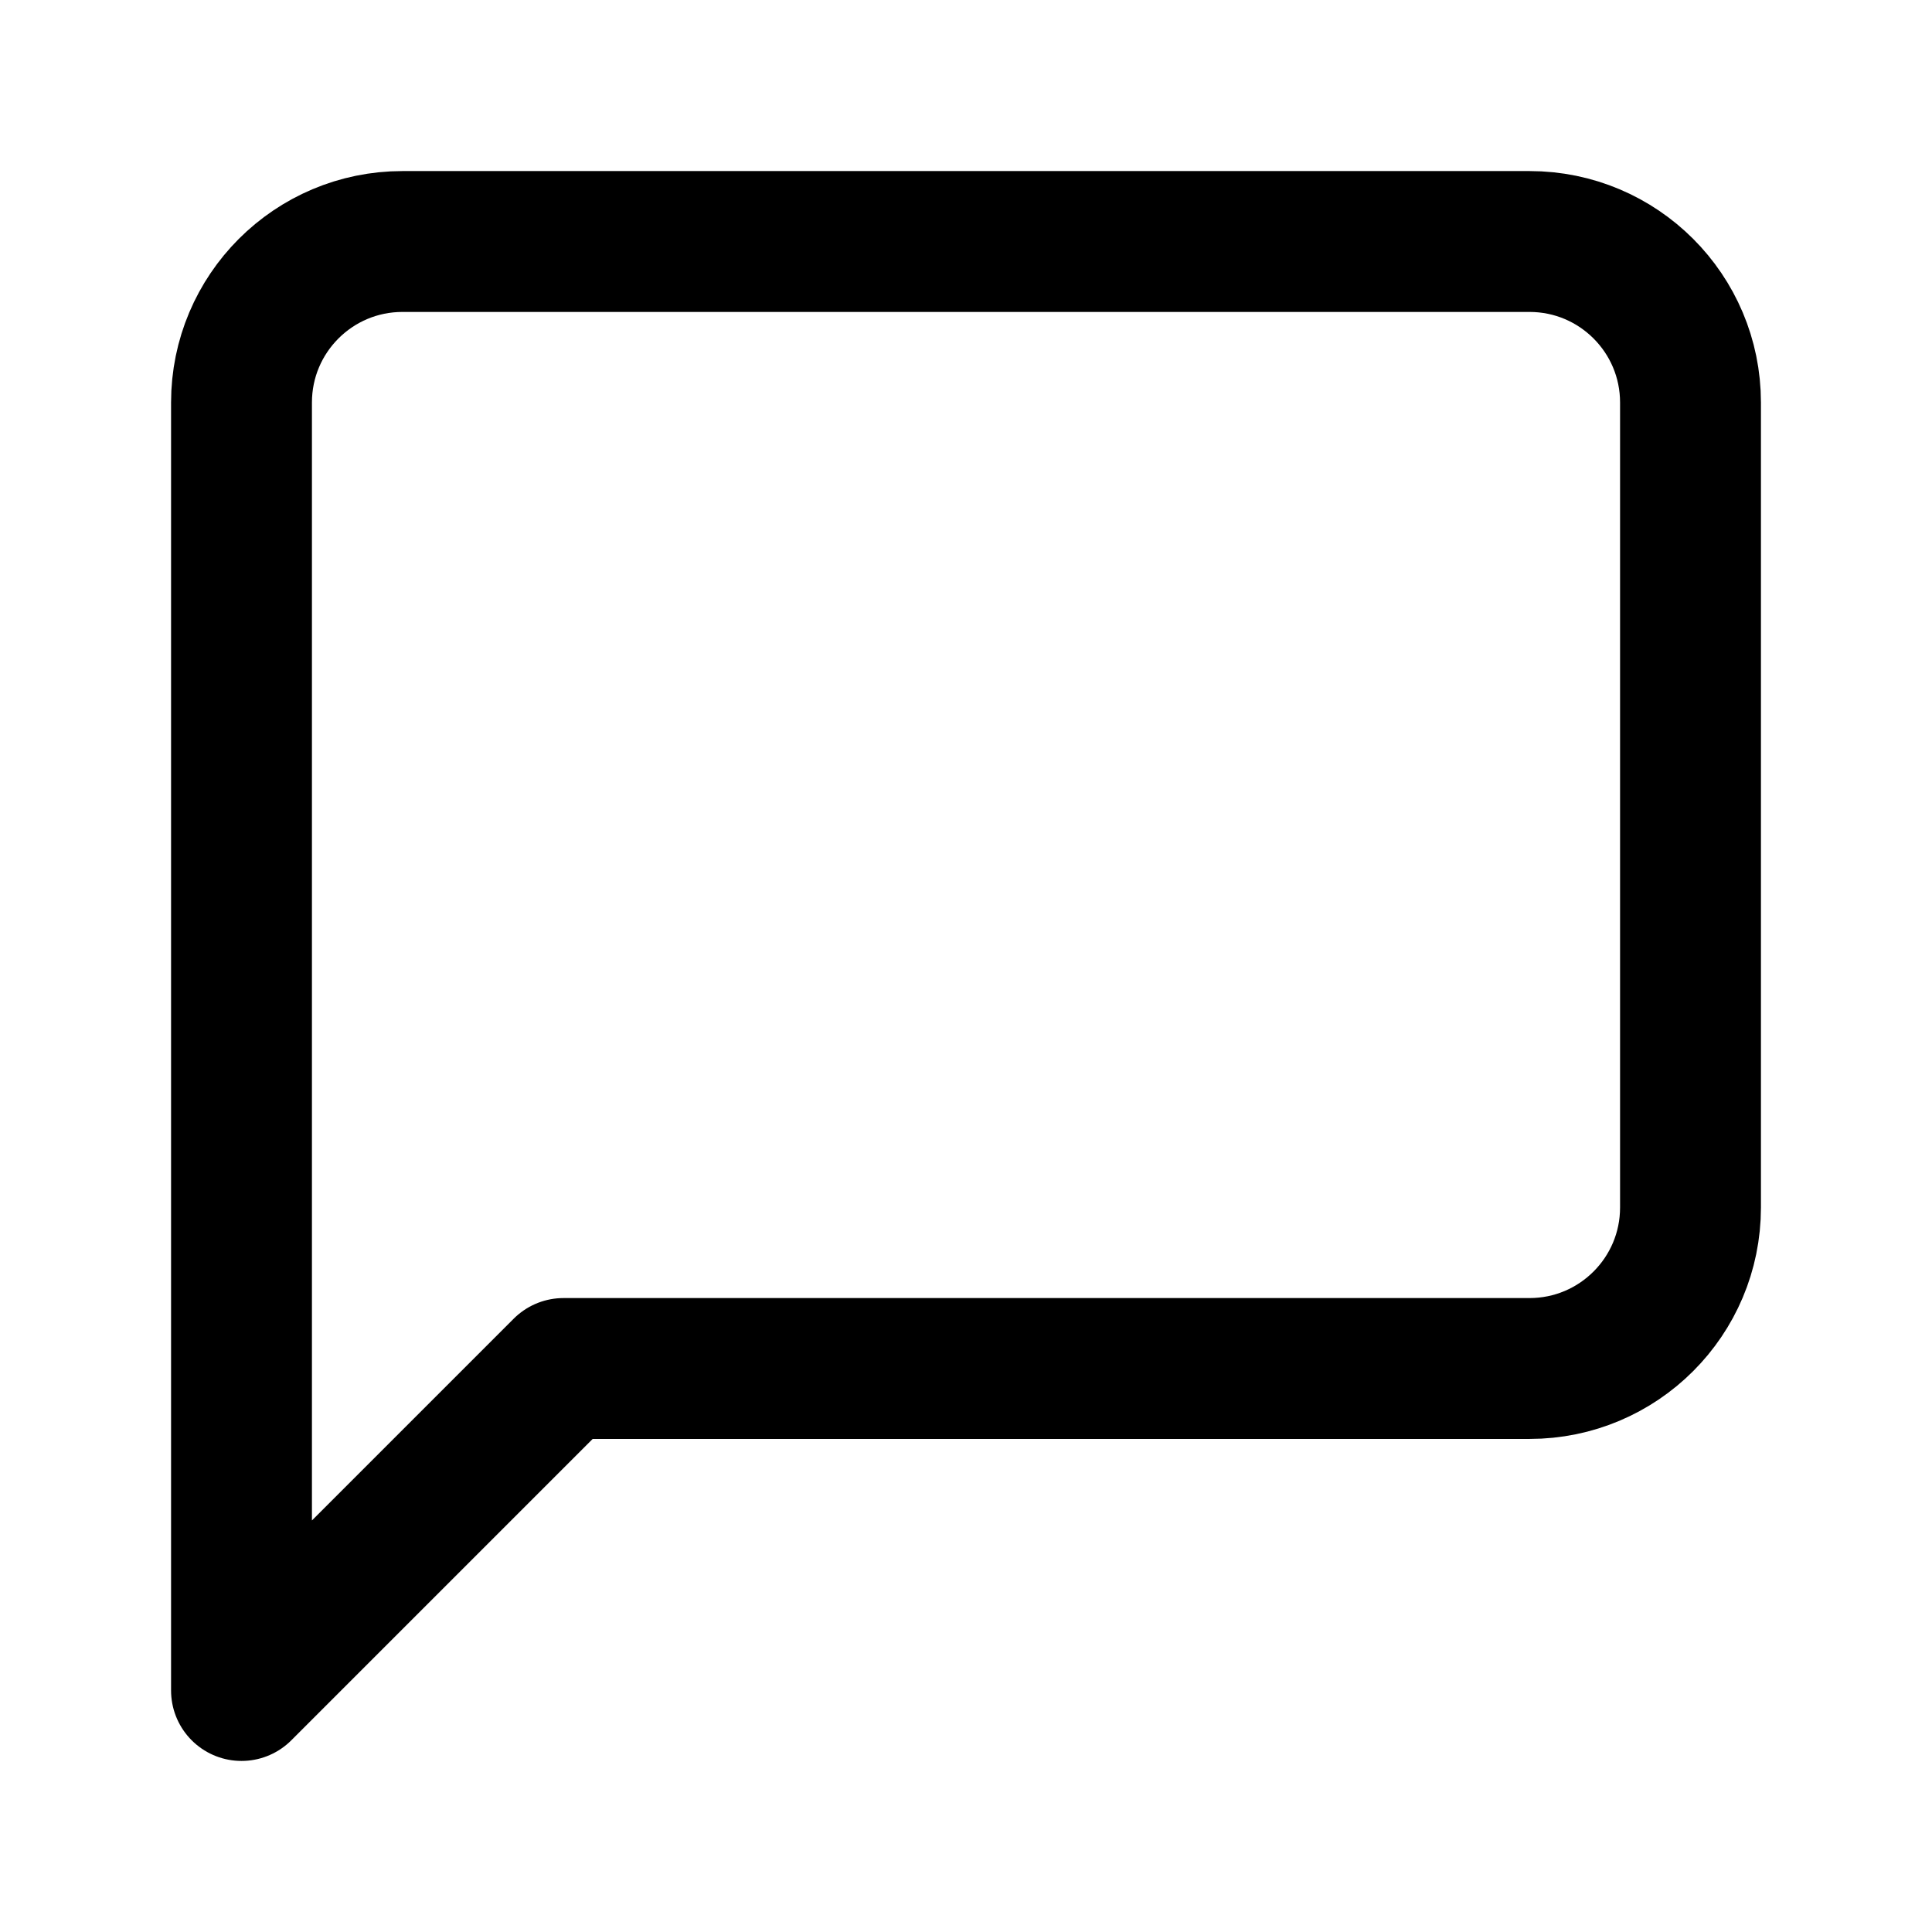
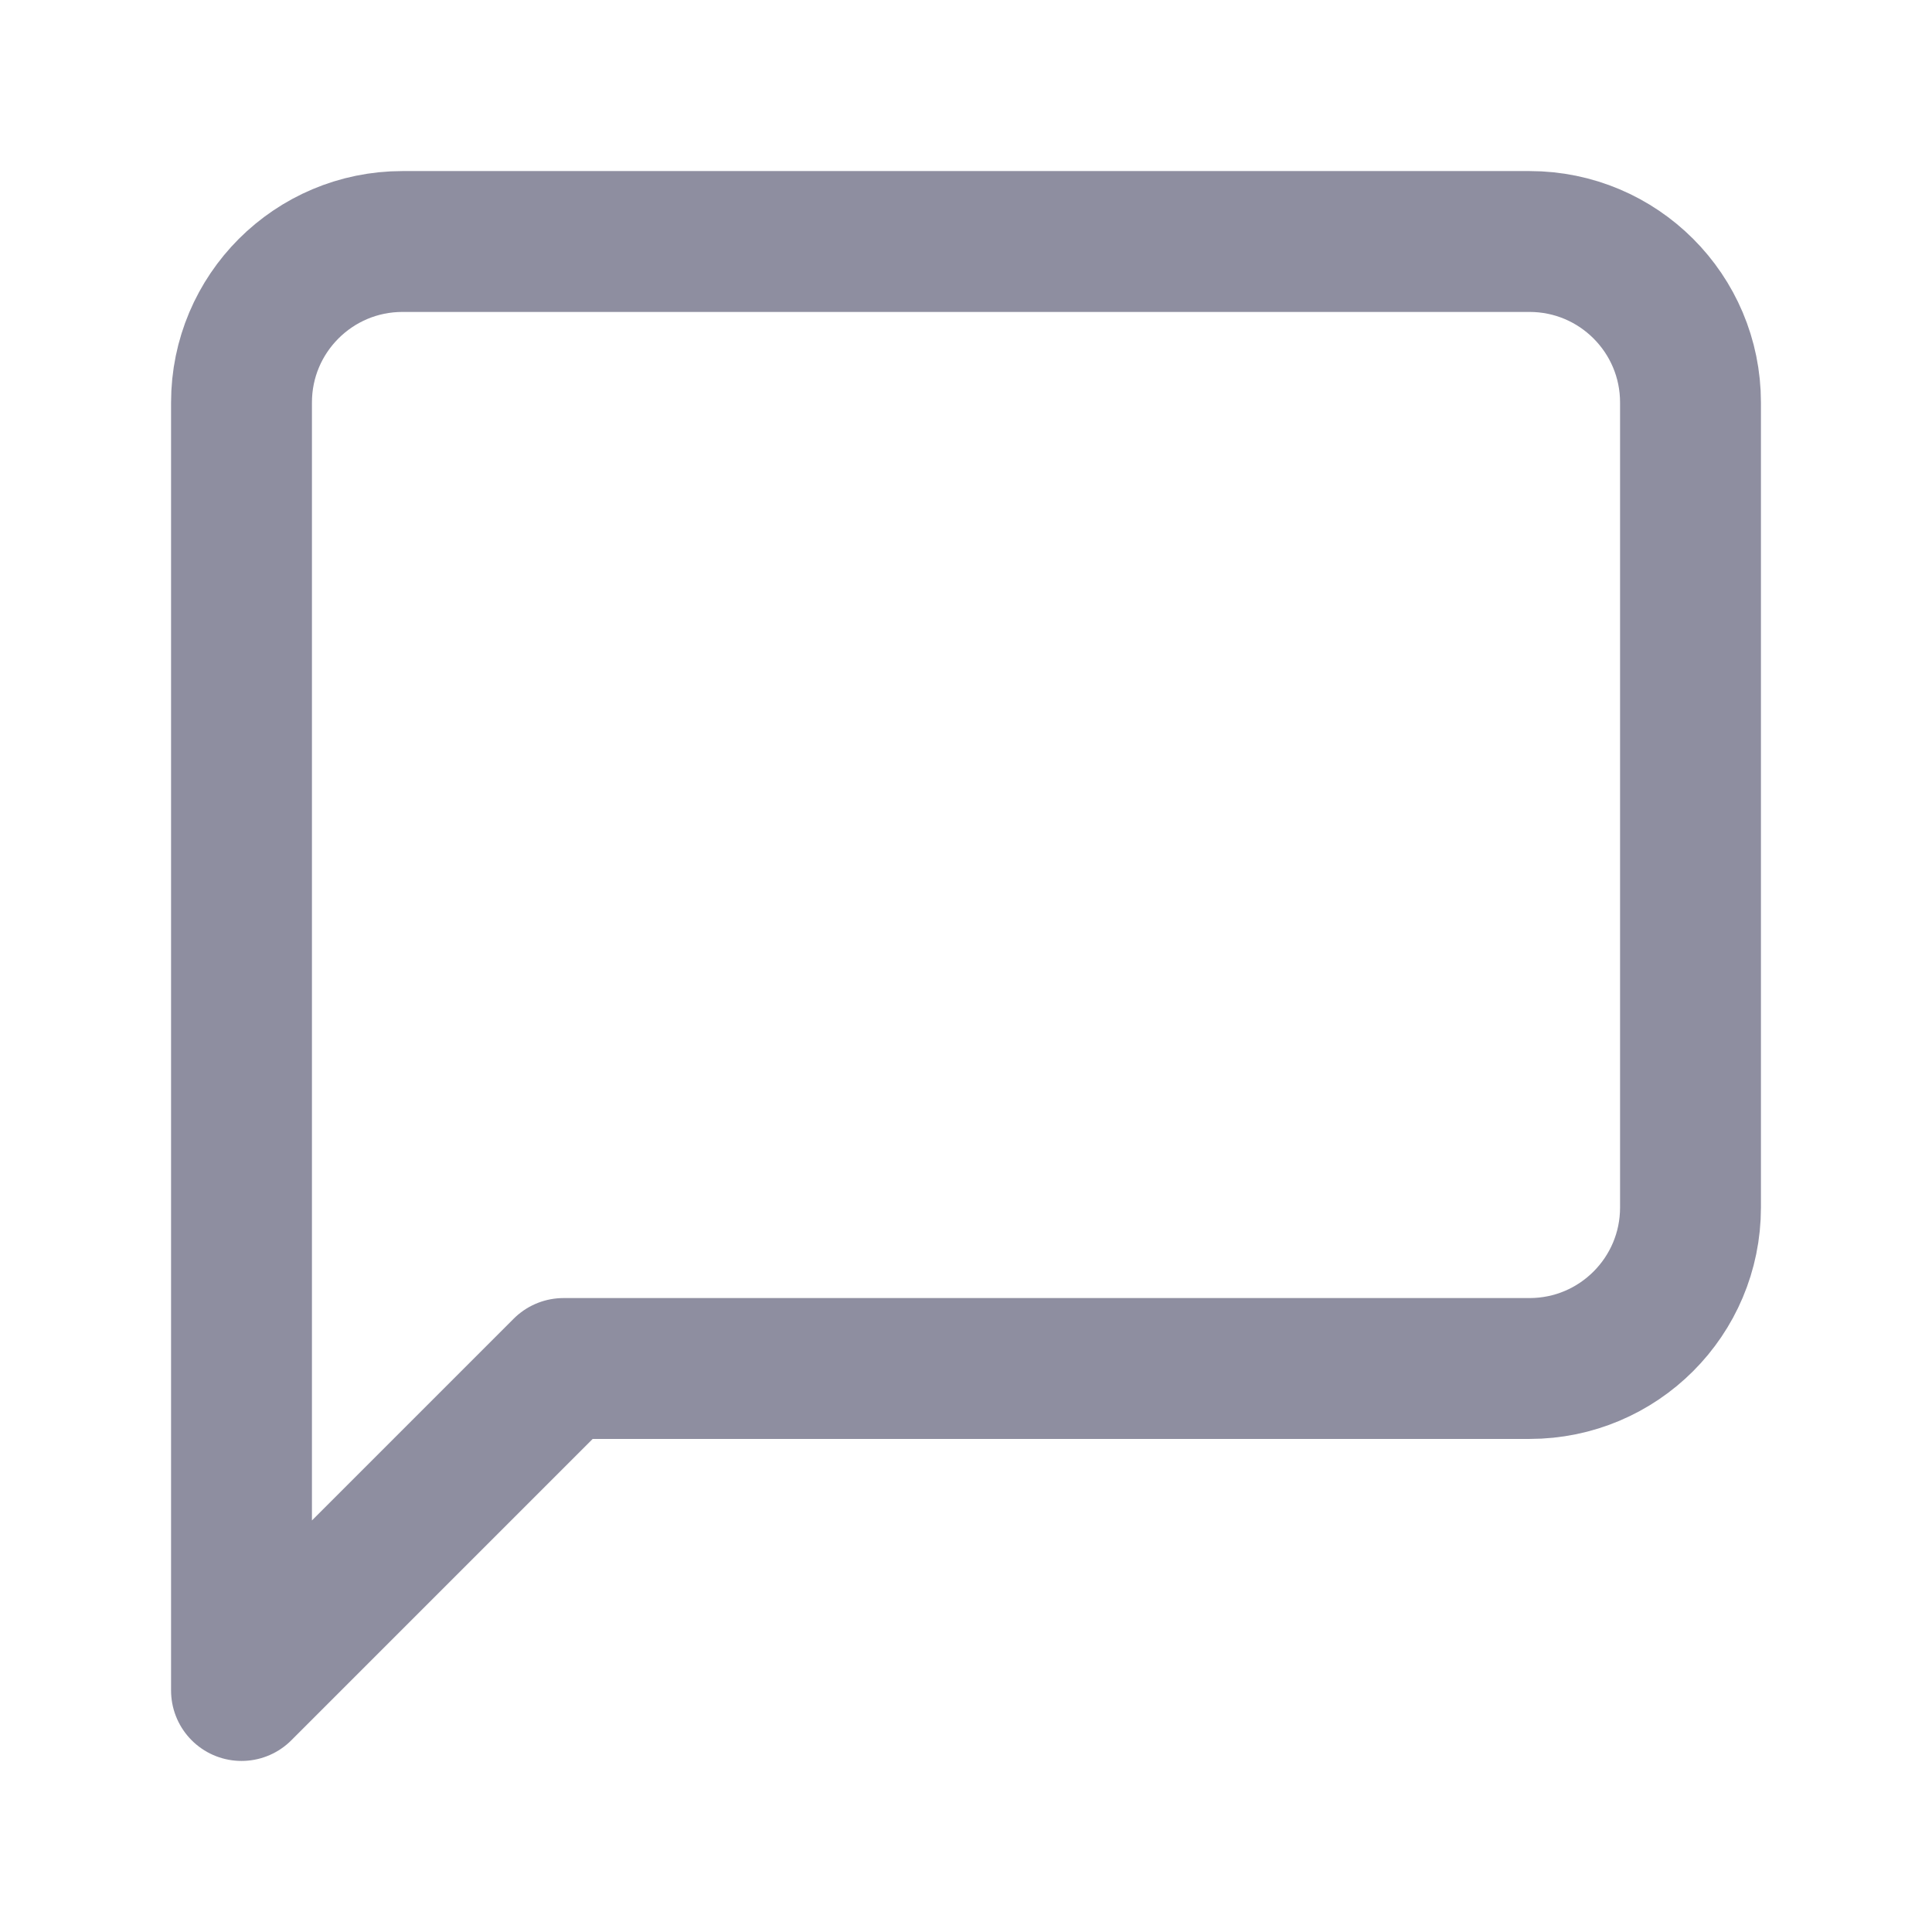
- <svg xmlns="http://www.w3.org/2000/svg" viewBox="0 0 24 24" width="24" height="24" fill="none" stroke="currentColor" stroke-width="1.75" stroke-linecap="round" stroke-linejoin="round">
+ <svg xmlns="http://www.w3.org/2000/svg" viewBox="0 0 24 24" width="24" height="24" fill="none" stroke="#8E8EA0" stroke-width="1.75" stroke-linecap="round" stroke-linejoin="round">
  <path d="M21 15a2 2 0 01-2 2H7l-4 4V5a2 2 0 012-2h14a2 2 0 012 2z" />
</svg>
